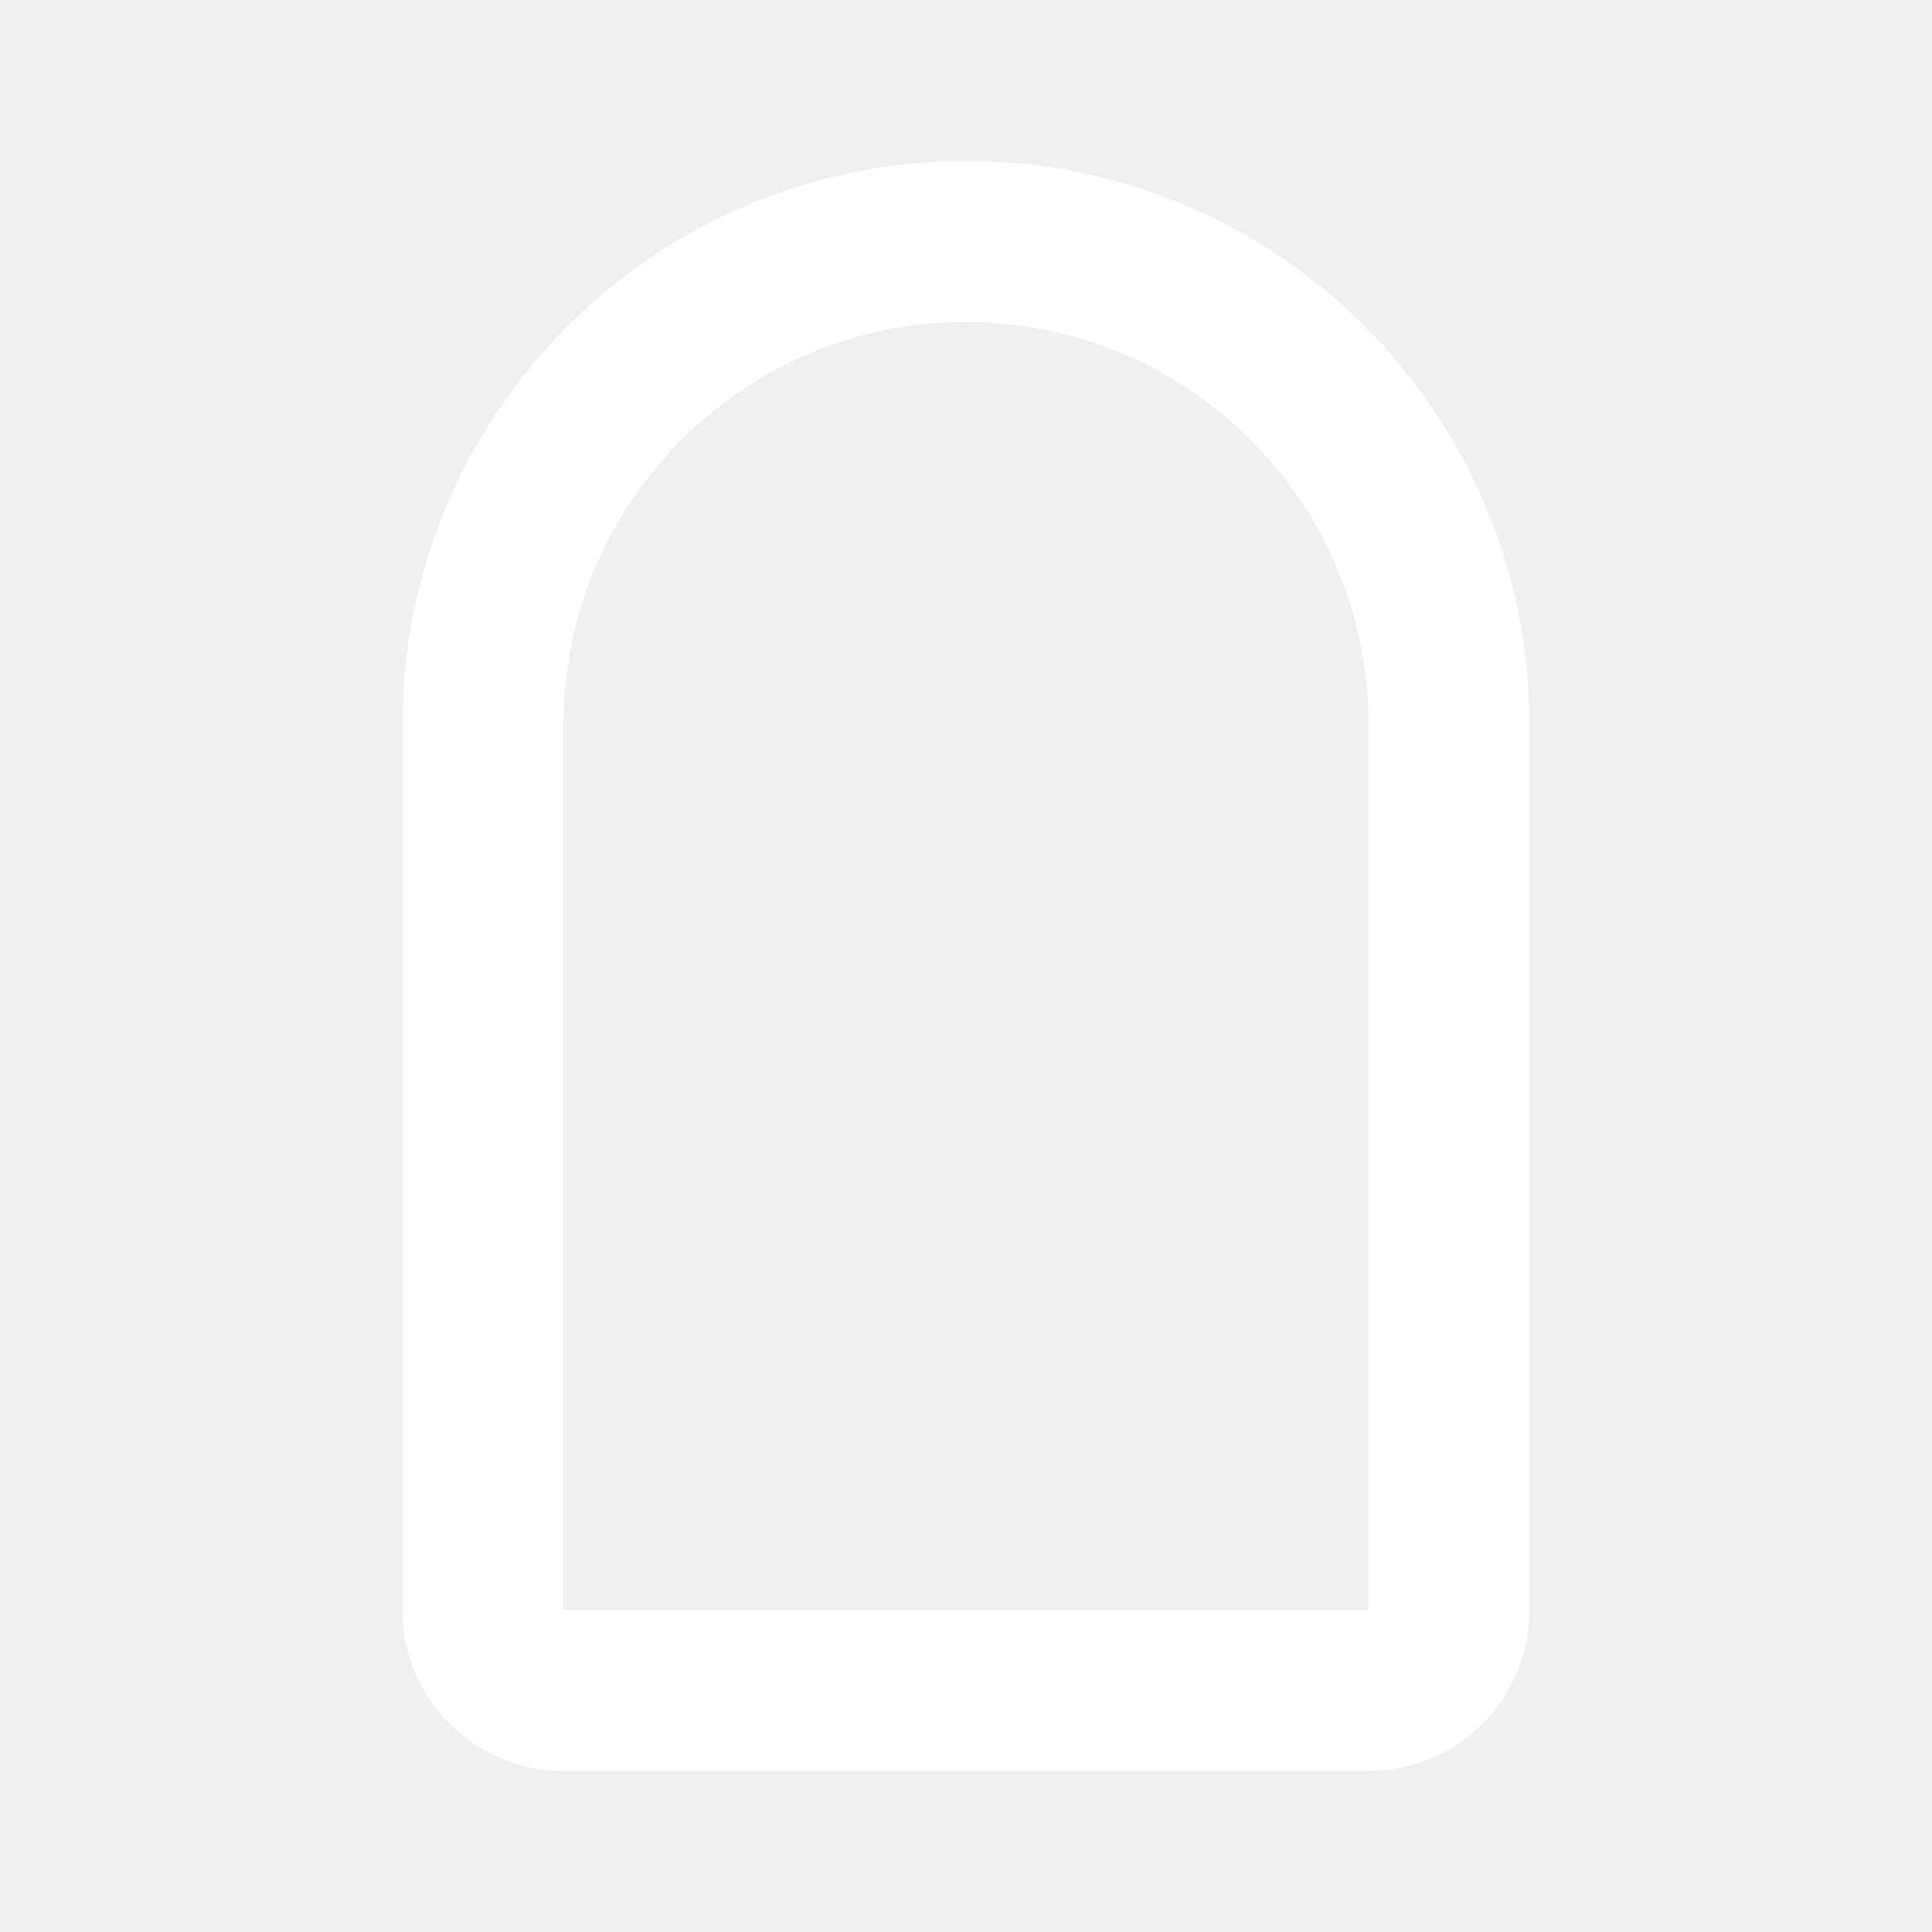
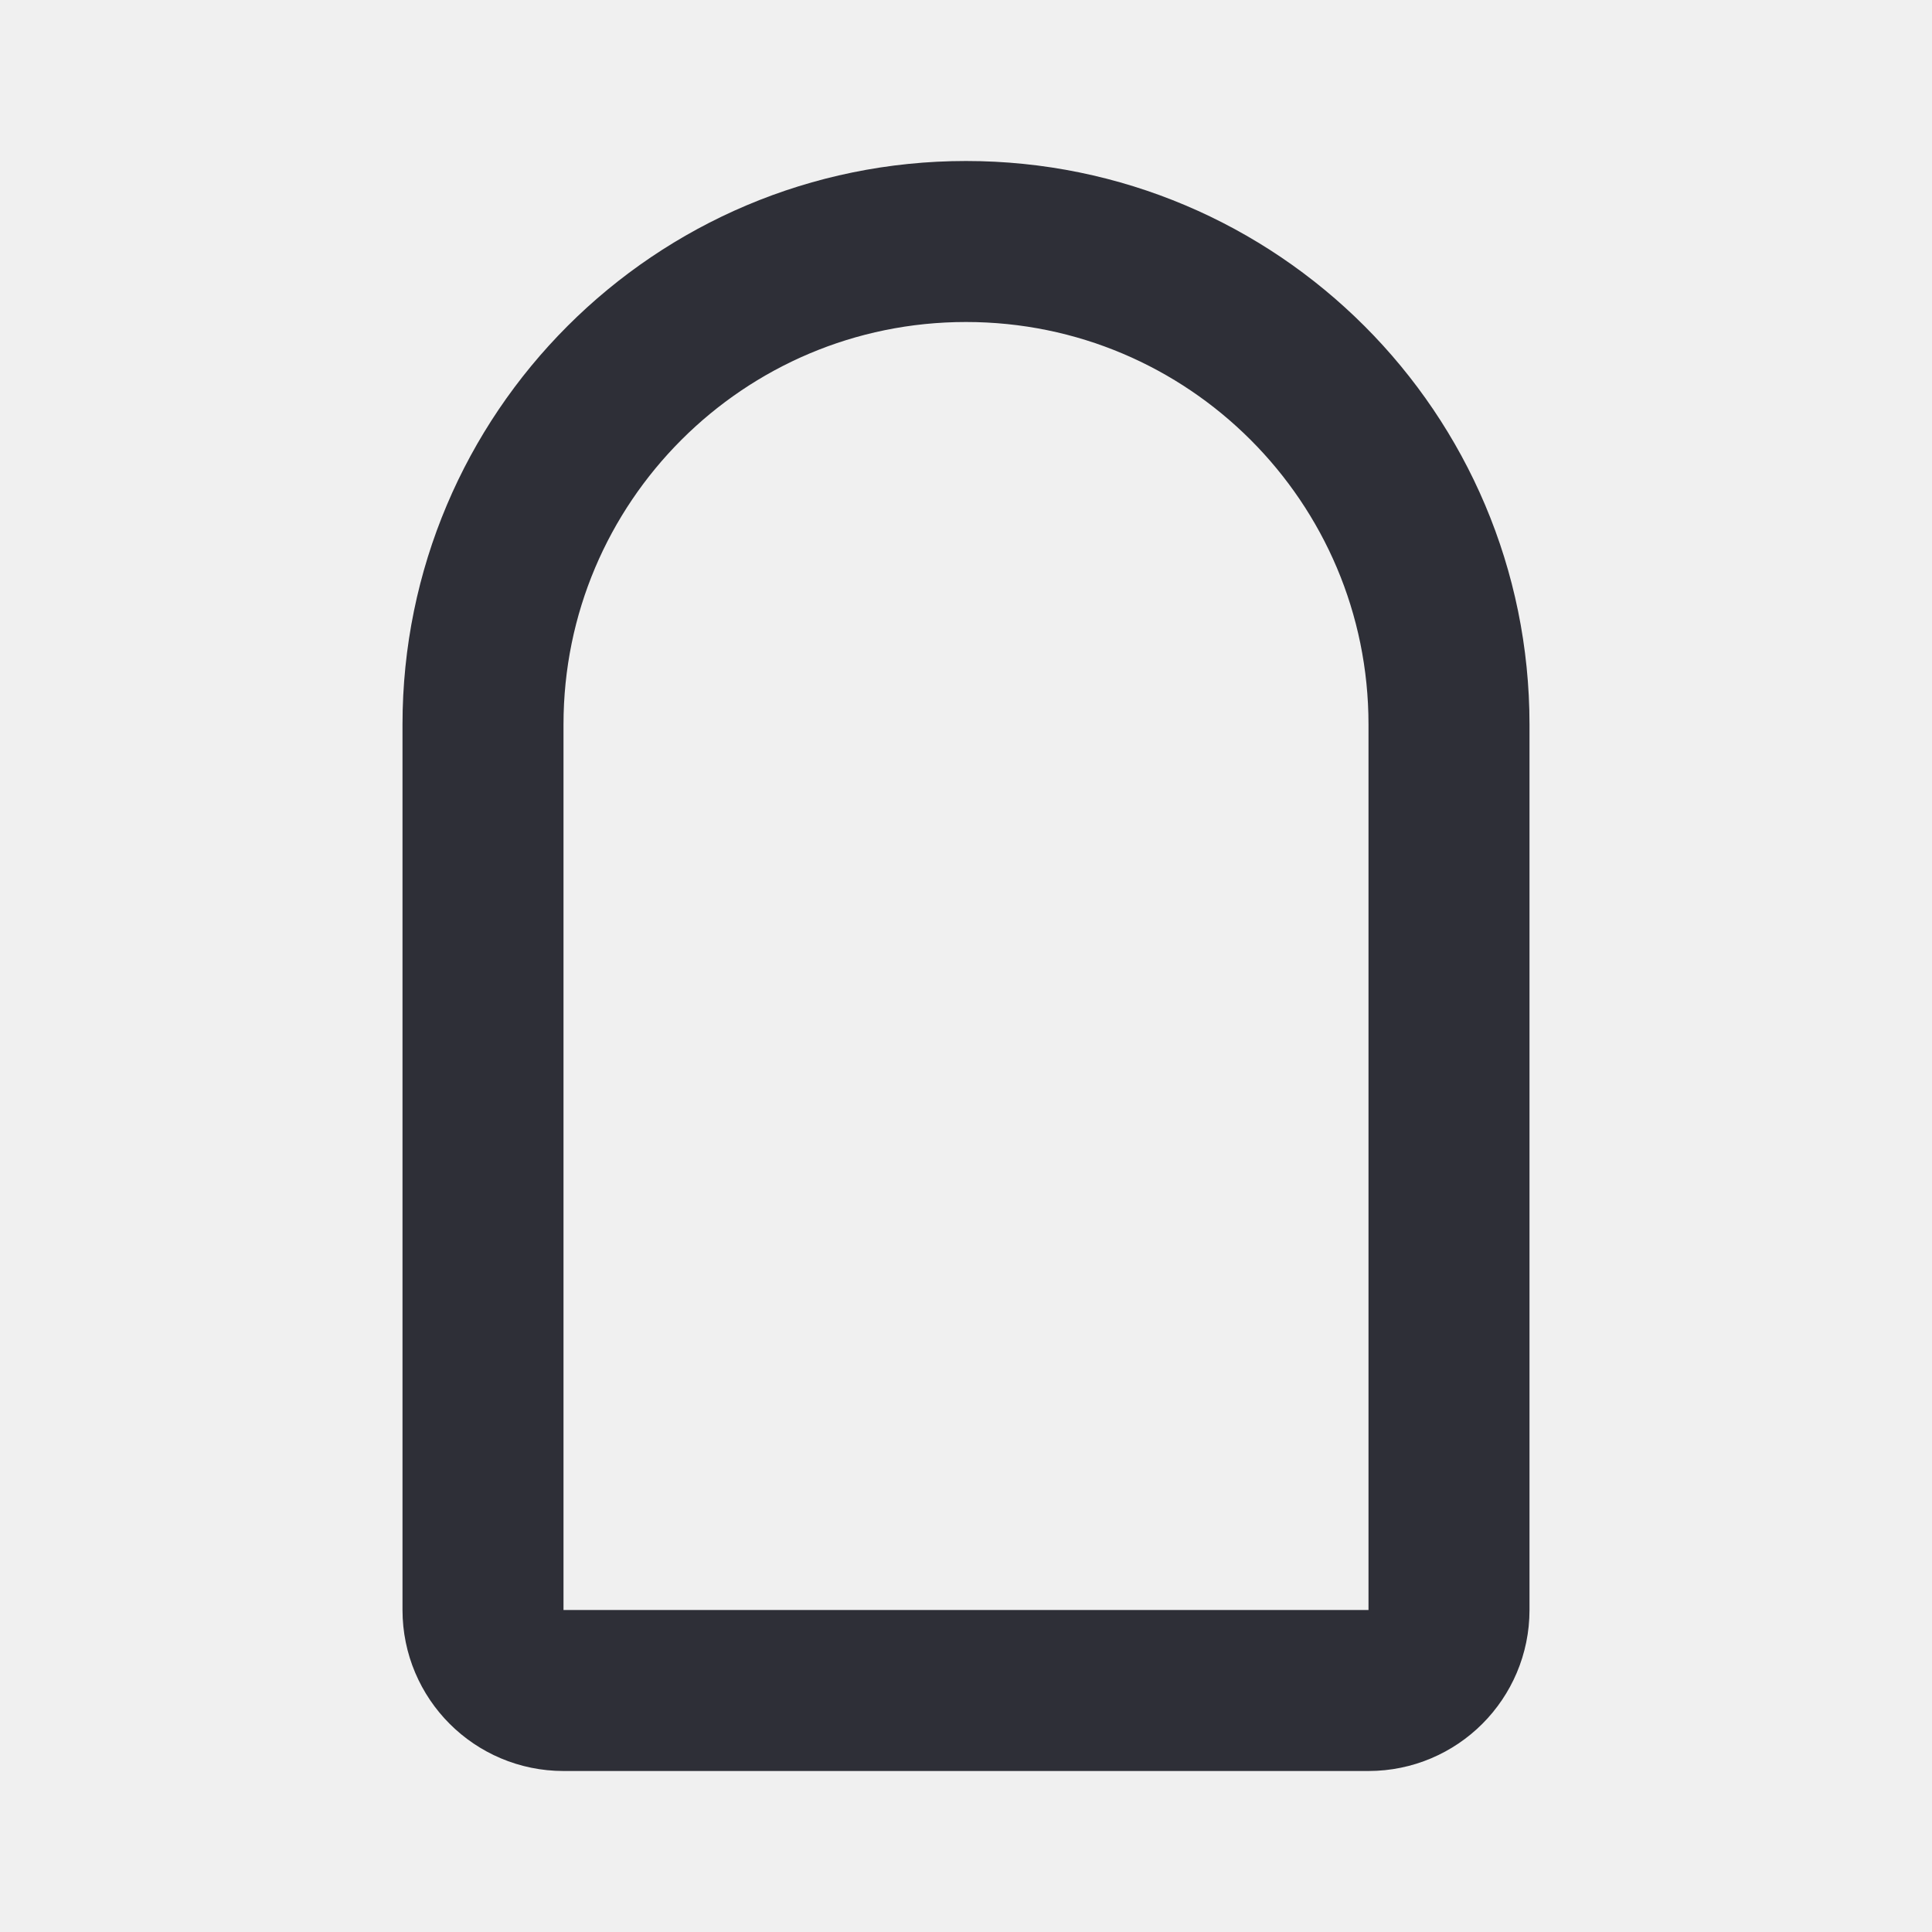
<svg xmlns="http://www.w3.org/2000/svg" width="24" height="24" viewBox="0 0 24 24" fill="none">
-   <path d="M6 9C6 5.686 8.686 3 12 3C15.314 3 18 5.686 18 9V20C18 20.552 17.552 21 17 21H7C6.448 21 6 20.552 6 20V9Z" stroke="white" stroke-width="2" />
+   <path d="M6 9C6 5.686 8.686 3 12 3C15.314 3 18 5.686 18 9V20C18 20.552 17.552 21 17 21H7C6.448 21 6 20.552 6 20V9Z" stroke="#2E2F37" stroke-width="2" />
</svg>
